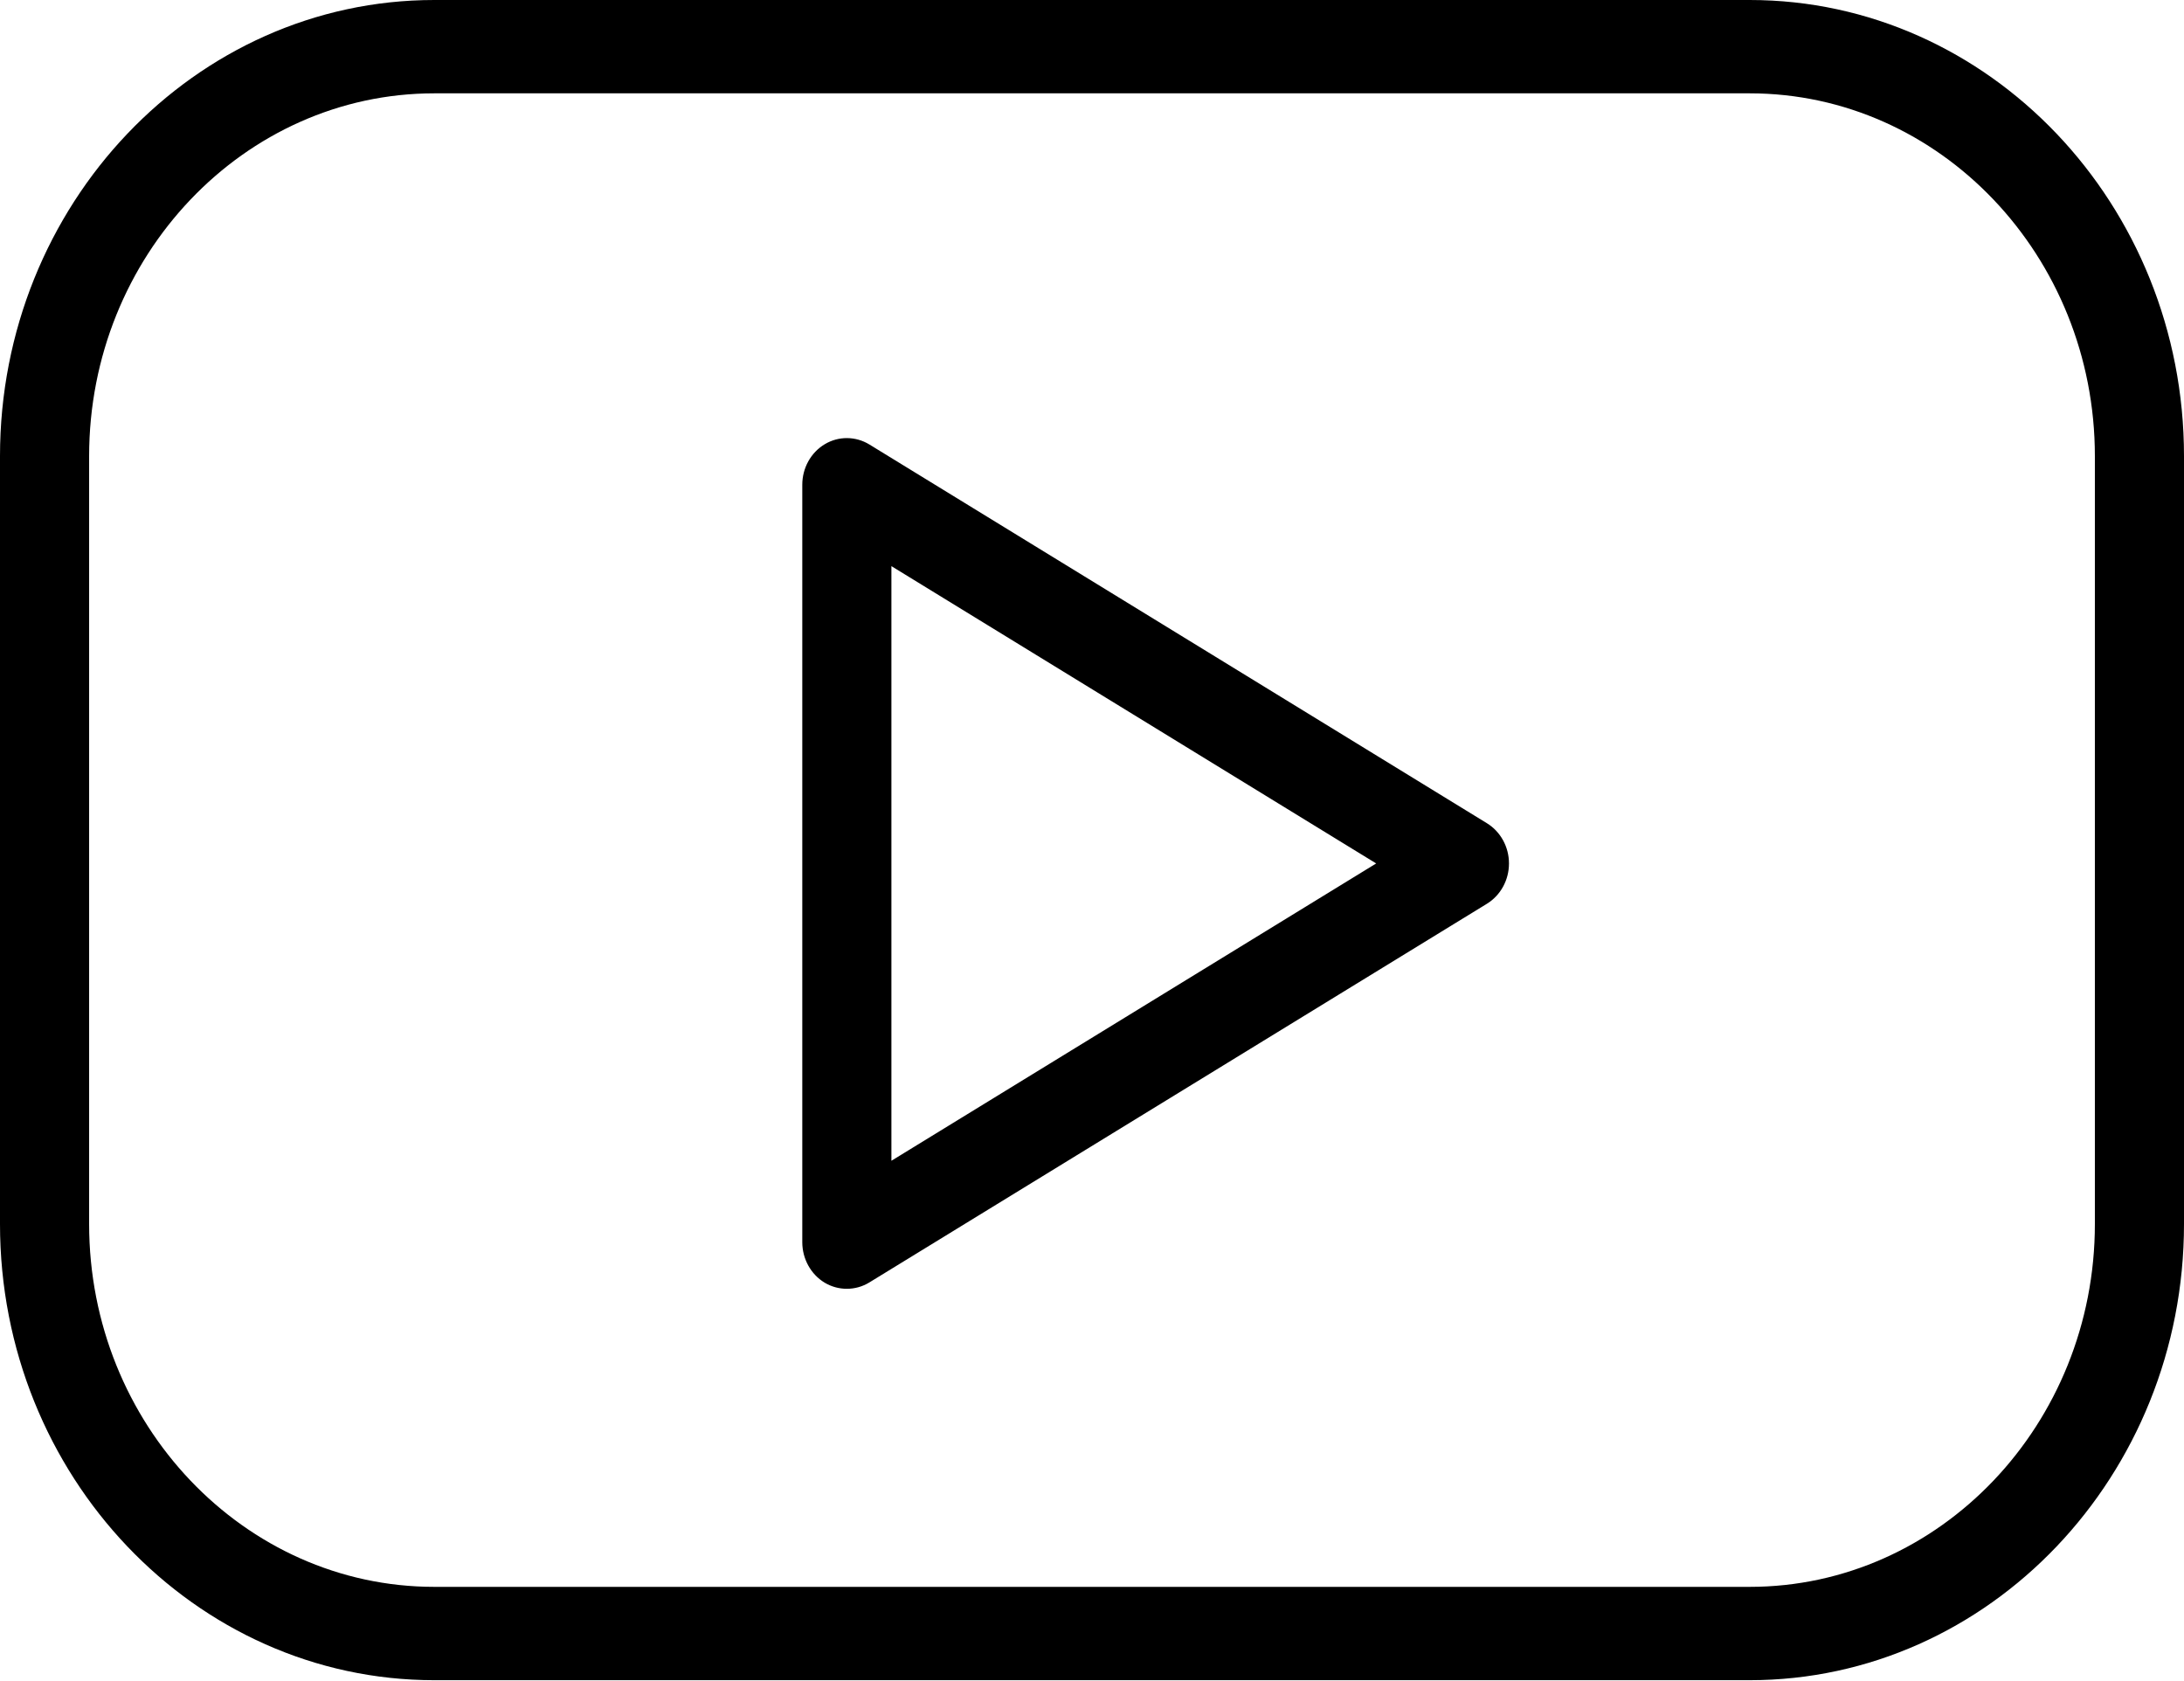
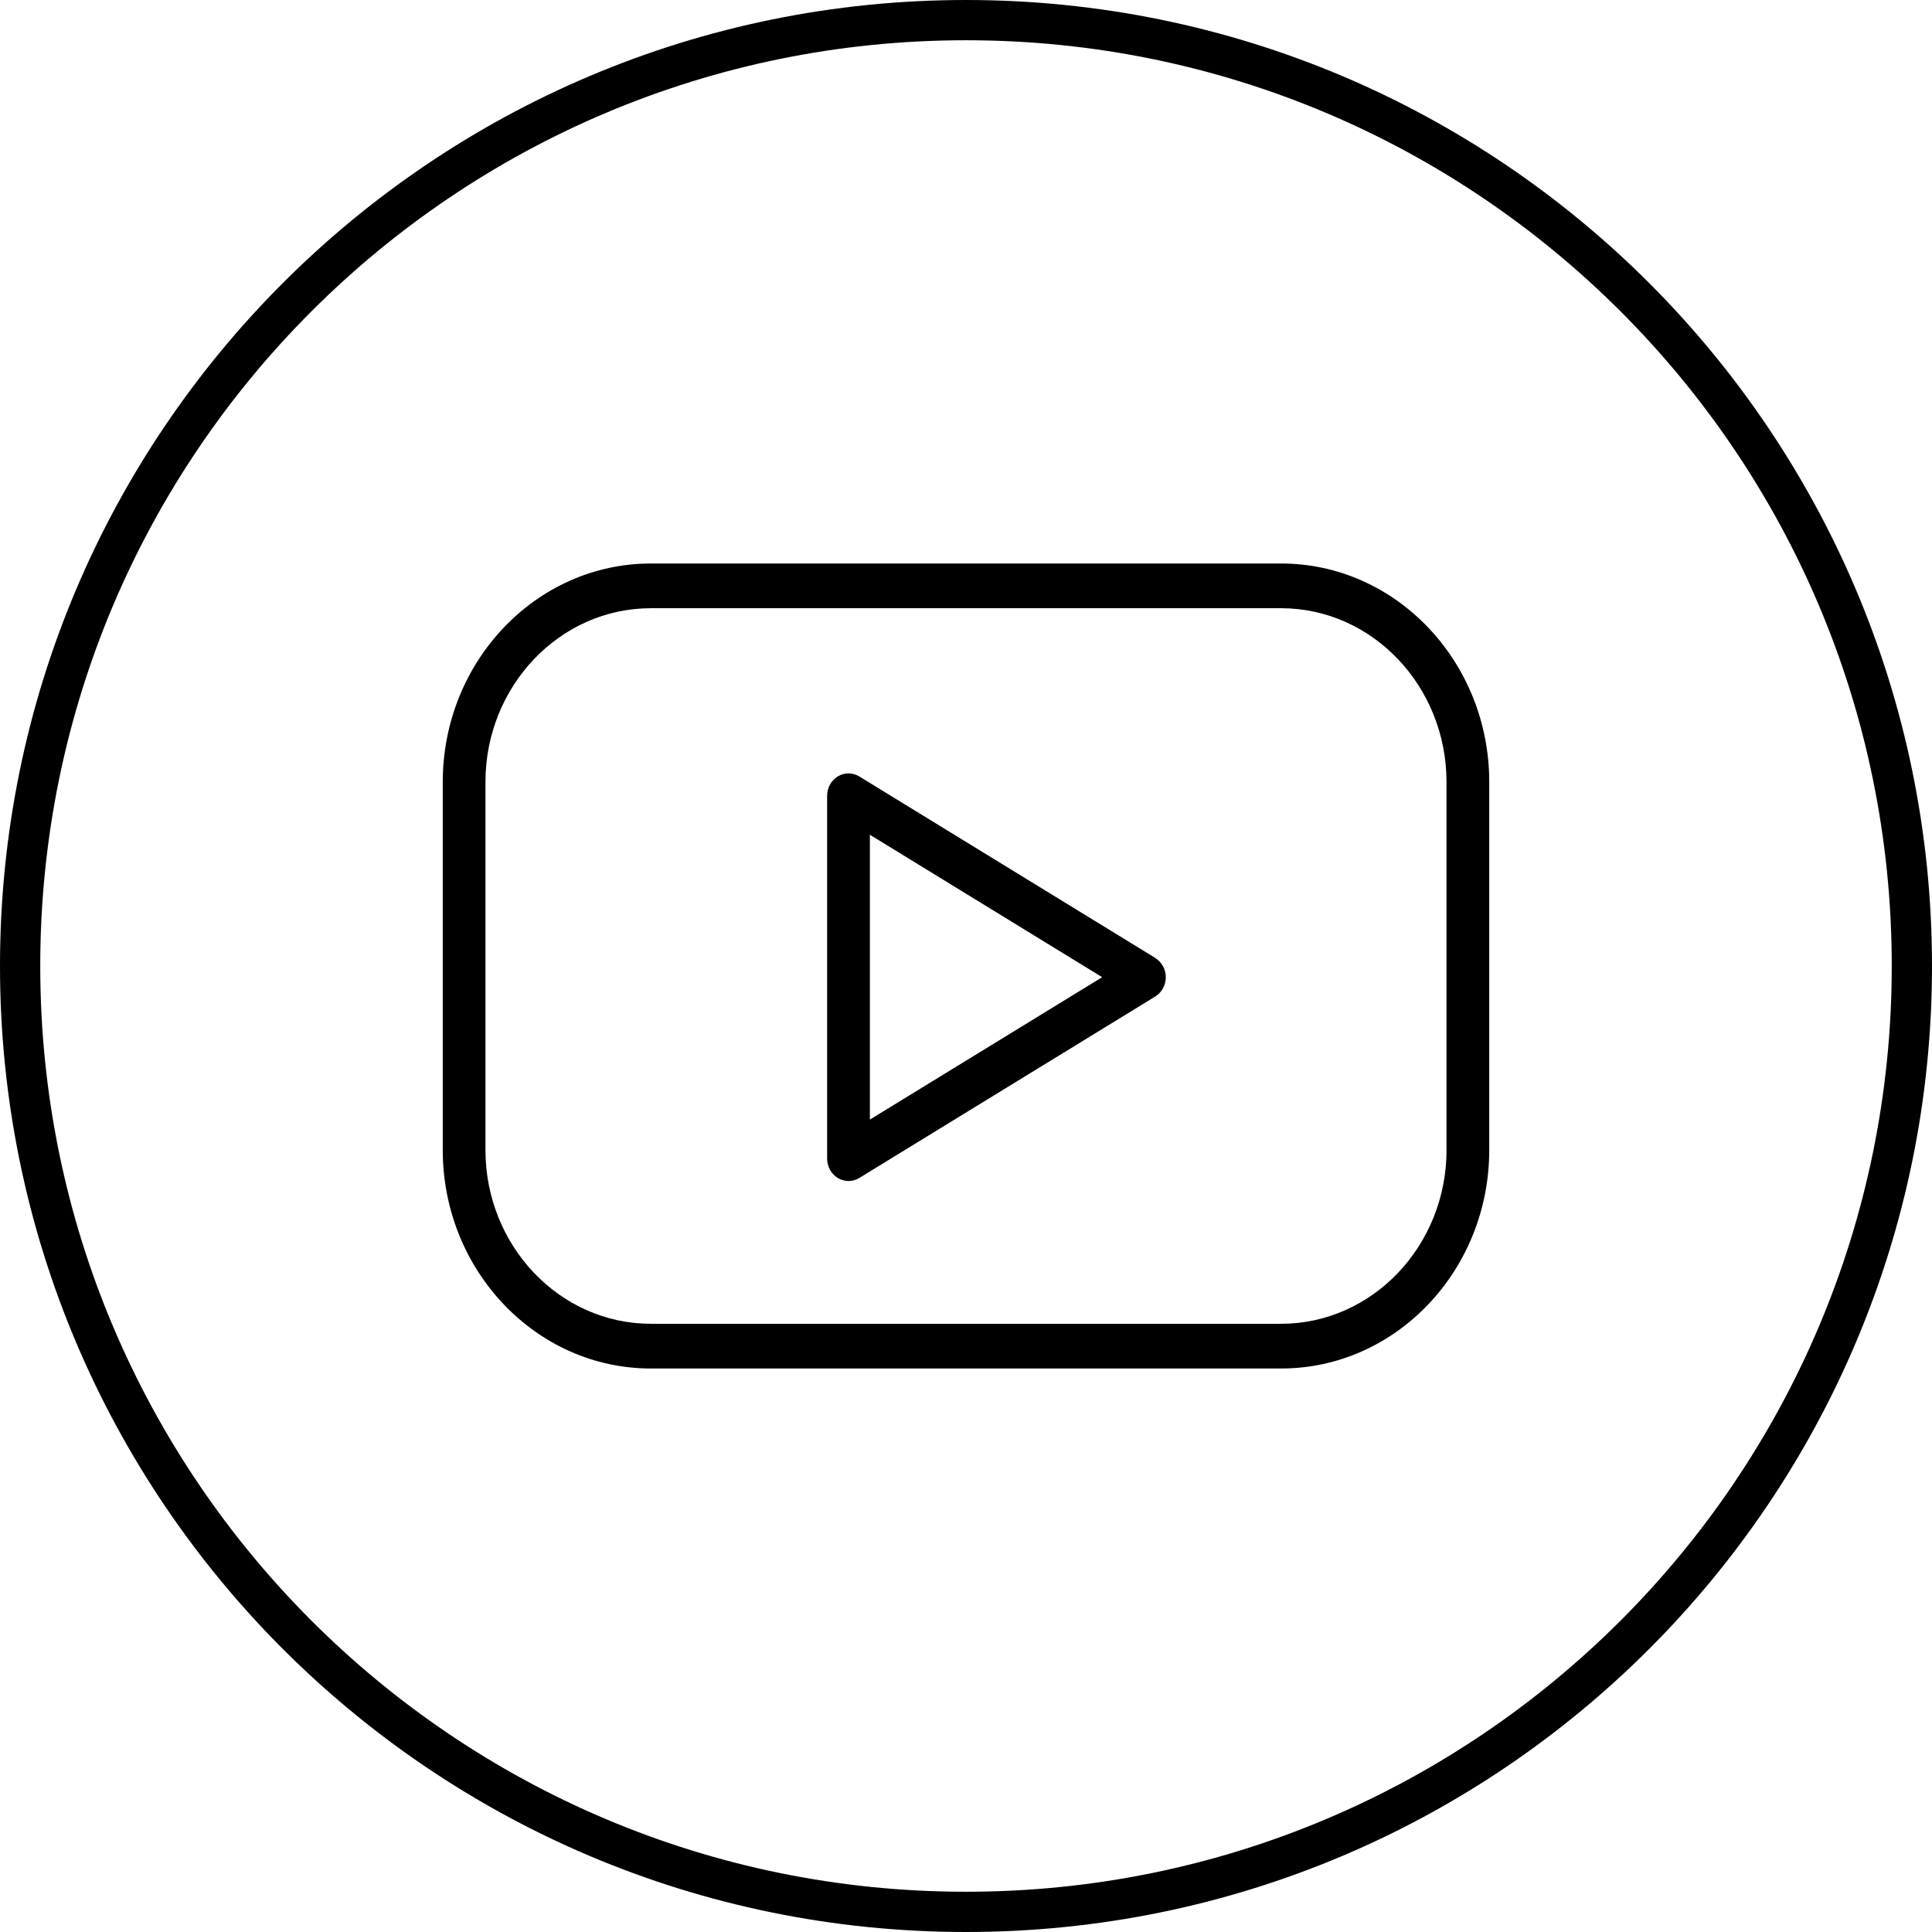
- <svg xmlns="http://www.w3.org/2000/svg" width="26" height="20" viewBox="0 0 26 20" fill="none">
-   <path d="M20.83 0H5.17C2.319 0 0 2.436 0 5.43V14.57C0 17.564 2.319 20 5.17 20H20.83C23.681 20 26 17.564 26 14.57V5.43C26 2.436 23.681 0 20.83 0ZM24.939 14.57C24.939 16.951 23.095 18.889 20.83 18.889H5.17C2.905 18.889 1.061 16.951 1.061 14.57V5.43C1.061 3.049 2.905 1.111 5.17 1.111H20.83C23.095 1.111 24.939 3.049 24.939 5.43V14.57Z" fill="black" />
-   <path d="M17.701 9.799L10.35 5.291C10.186 5.191 9.983 5.189 9.818 5.288C9.653 5.387 9.551 5.571 9.551 5.77V14.786C9.551 14.985 9.653 15.169 9.817 15.268C9.899 15.317 9.99 15.341 10.081 15.341C10.174 15.341 10.267 15.316 10.35 15.265L17.701 10.758C17.864 10.658 17.964 10.476 17.964 10.278C17.964 10.081 17.864 9.899 17.701 9.799ZM10.612 13.817V6.739L16.383 10.278L10.612 13.817Z" fill="black" />
+ <svg xmlns="http://www.w3.org/2000/svg" fill="none" viewBox="0 0 48 48">
+   <path fill="#000" d="M31.83 14H16.17C13.319 14 11 16.436 11 19.43v9.14C11 31.564 13.319 34 16.17 34h15.659C34.681 34 37 31.564 37 28.57v-9.14C37 16.436 34.681 14 31.83 14Zm4.109 14.57c0 2.381-1.843 4.319-4.109 4.319H16.17c-2.266 0-4.109-1.938-4.109-4.319v-9.14c0-2.381 1.843-4.319 4.109-4.319h15.659c2.266 0 4.109 1.938 4.109 4.319v9.14Z" />
+   <path fill="#000" d="m28.701 23.799-7.352-4.508c-.163-.1-.367-.102-.532-.003-.165.099-.267.283-.267.482v9.016c0 .199.102.383.267.482.082.049.173.074.264.074.093 0 .185-.025.268-.076l7.352-4.507c.162-.1.263-.282.263-.479s-.1-.38-.263-.479Zm-7.089 4.017v-7.077l5.771 3.539-5.771 3.538Z" />
+   <circle cx="24" cy="24" r="23.5" stroke="#000" />
</svg>
